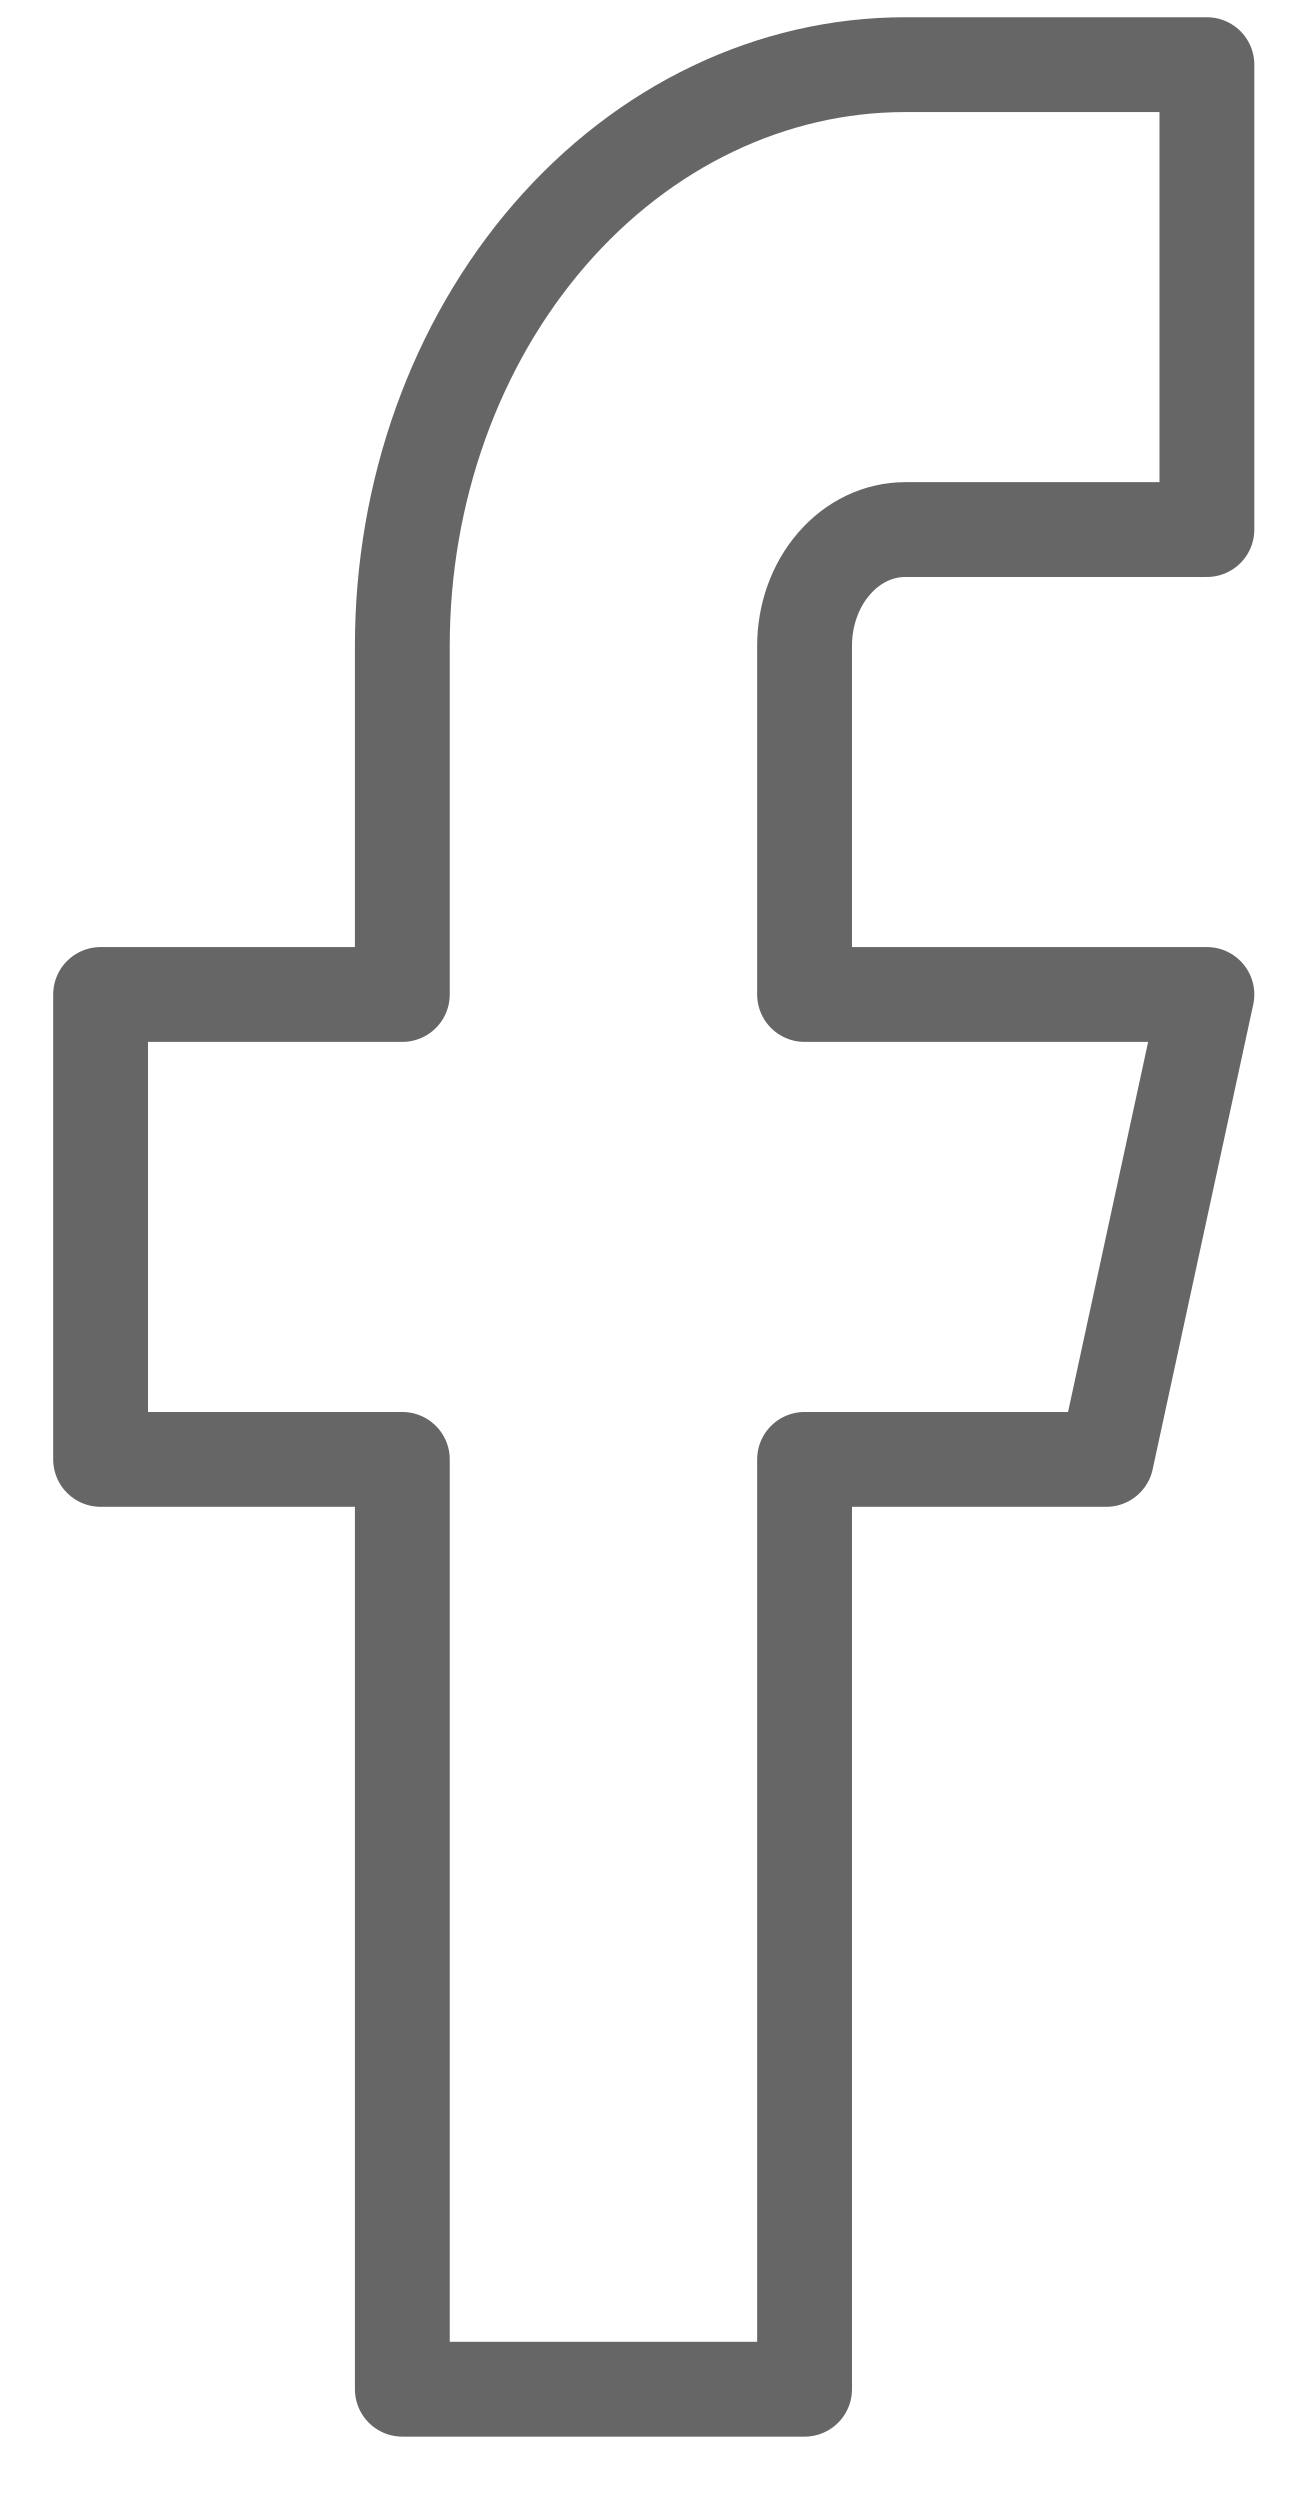
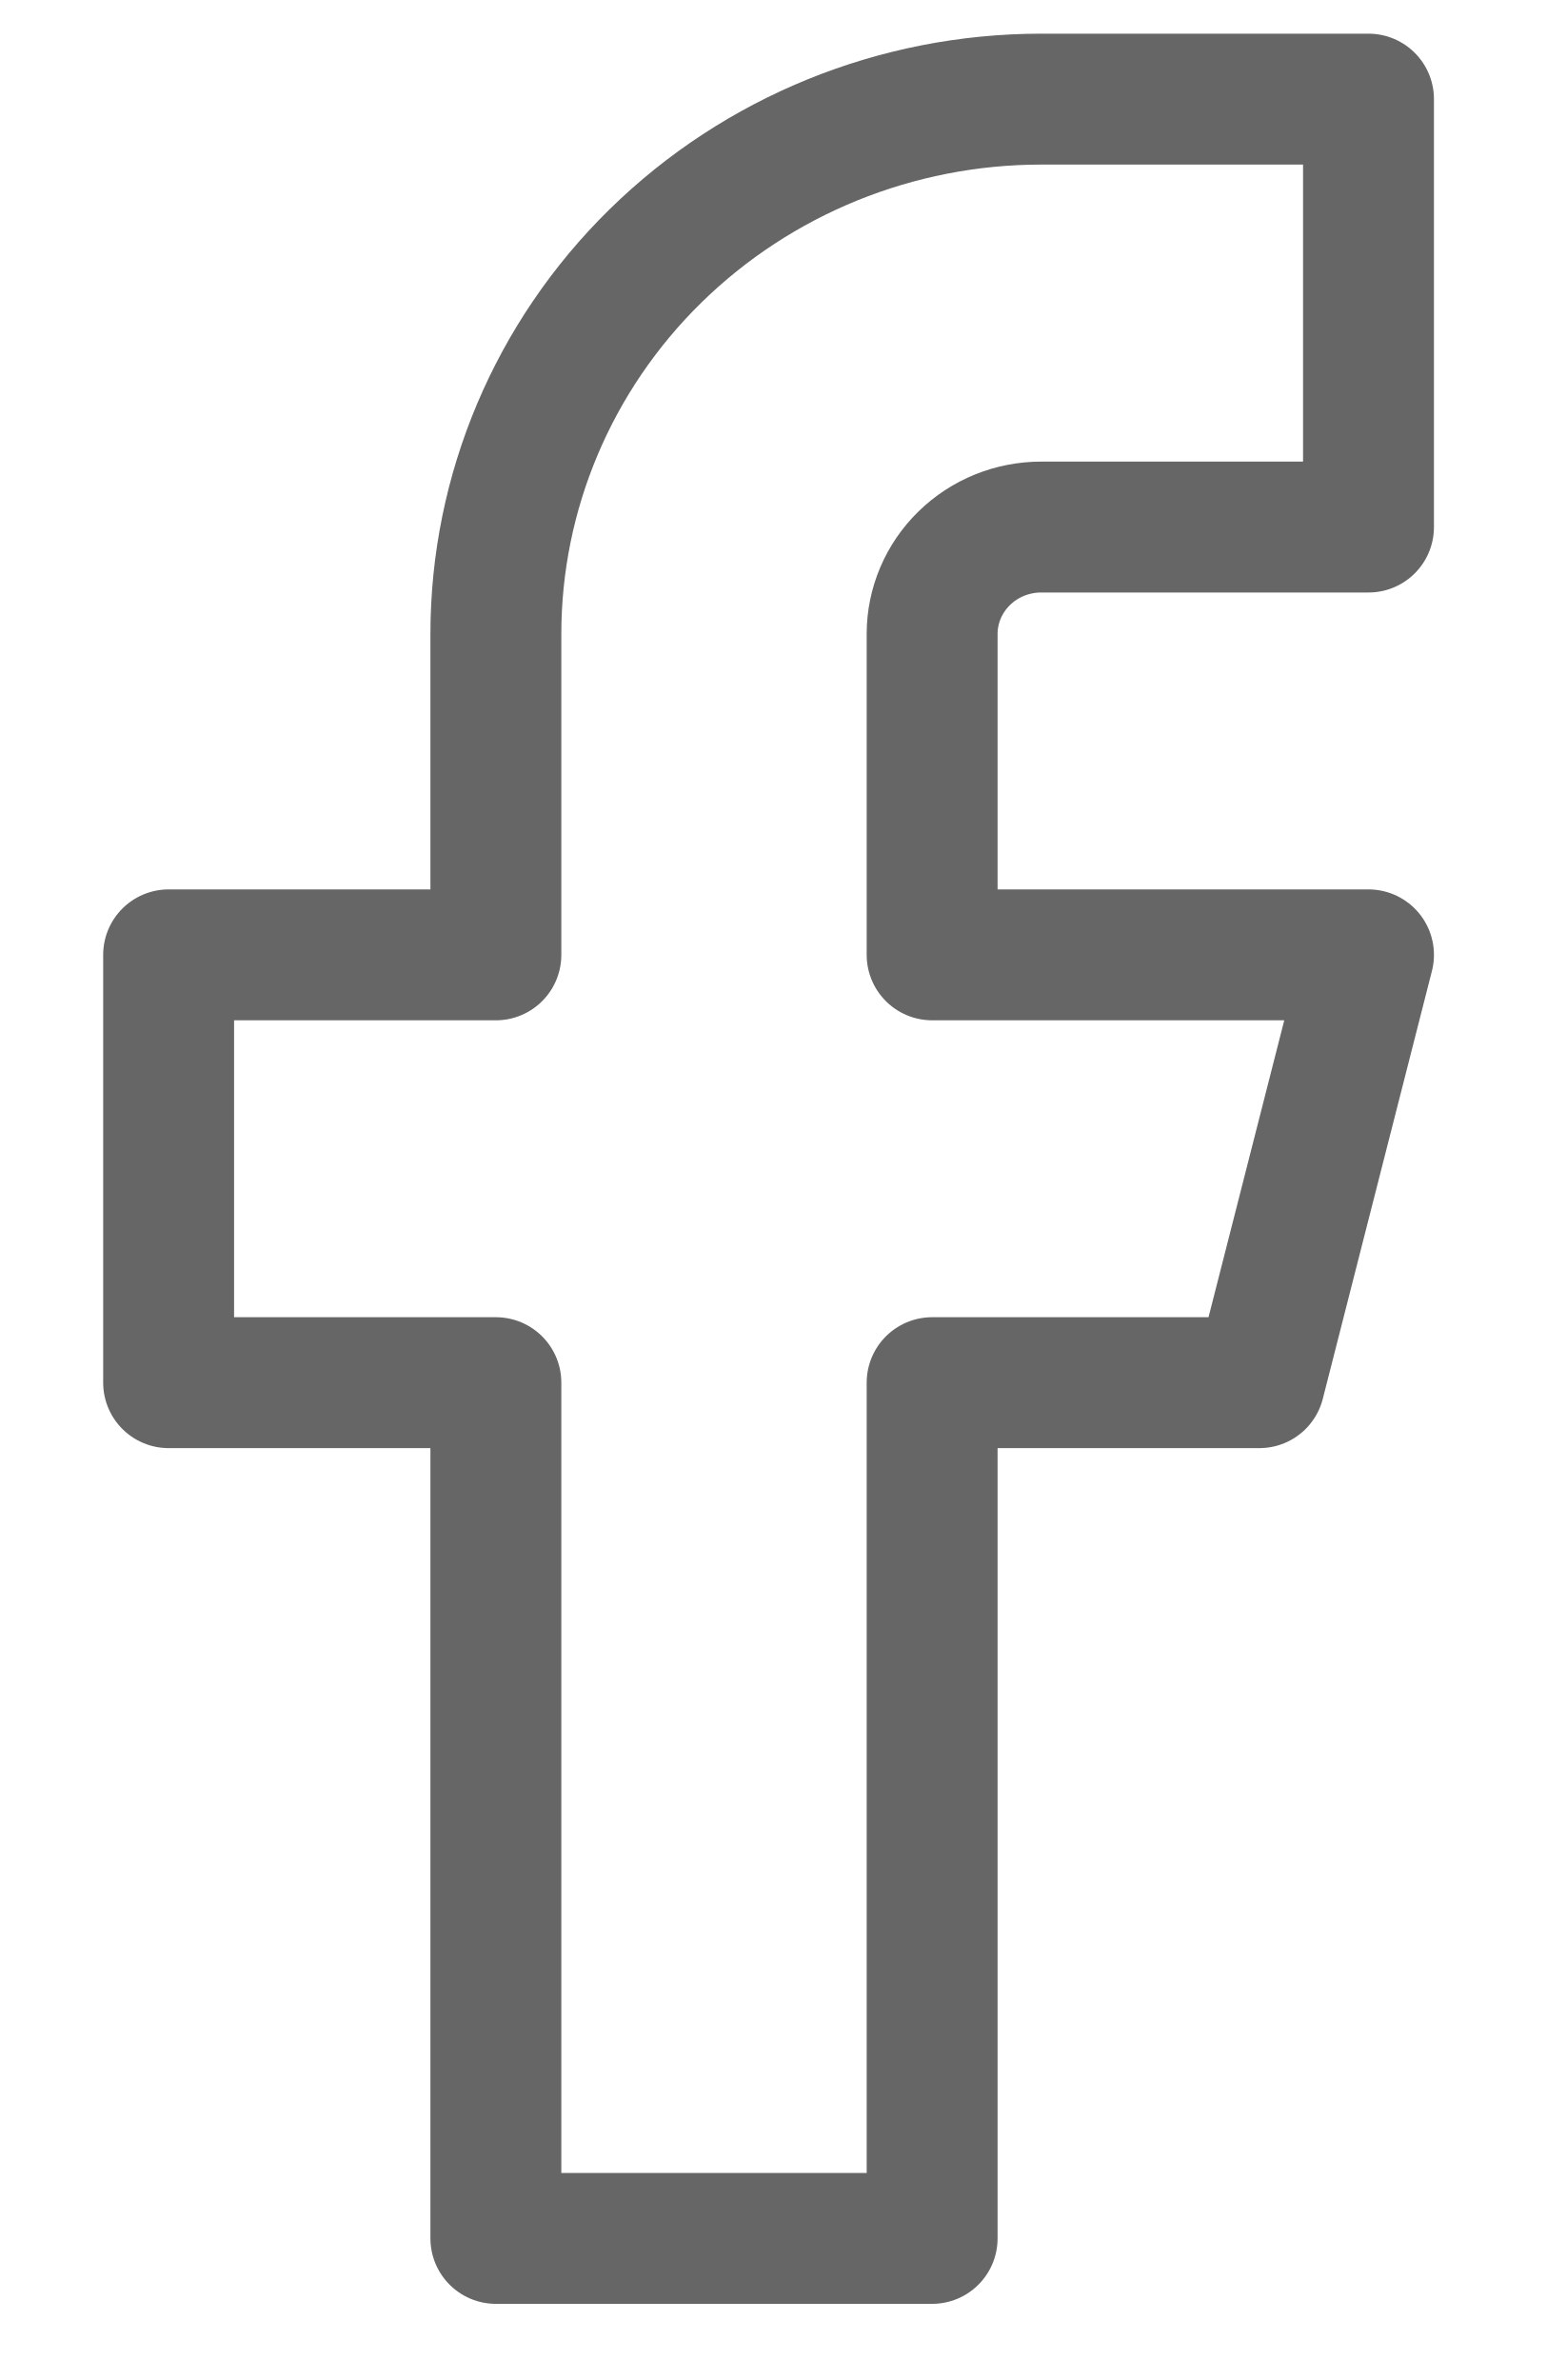
- <svg xmlns="http://www.w3.org/2000/svg" width="15" height="29" viewBox="0 0 15 29" fill="none">
-   <path d="M14 0.75H10.5C8.953 0.75 7.469 1.46 6.375 2.724C5.281 3.989 4.667 5.703 4.667 7.491V11.536H1.167V16.929H4.667V27.715H9.333V16.929H12.833L14 11.536H9.333V7.491C9.333 7.134 9.456 6.791 9.675 6.538C9.894 6.285 10.191 6.143 10.5 6.143H14V0.75Z" stroke="#666666" stroke-width="1.1" stroke-linecap="round" stroke-linejoin="round" />
+ <svg xmlns="http://www.w3.org/2000/svg" width="13" height="20" viewBox="0 0 13 20" fill="none">
+   <path d="M11.5 0.833H8.75C7.534 0.833 6.369 1.307 5.509 2.15C4.65 2.992 4.167 4.136 4.167 5.327V8.024H1.417V11.619H4.167V18.81H7.833V11.619H10.583L11.5 8.024H7.833V5.327C7.833 5.089 7.93 4.86 8.102 4.692C8.274 4.523 8.507 4.429 8.75 4.429H11.5V0.833Z" stroke="#666666" stroke-width="1.1" stroke-linecap="round" stroke-linejoin="round" />
</svg>
